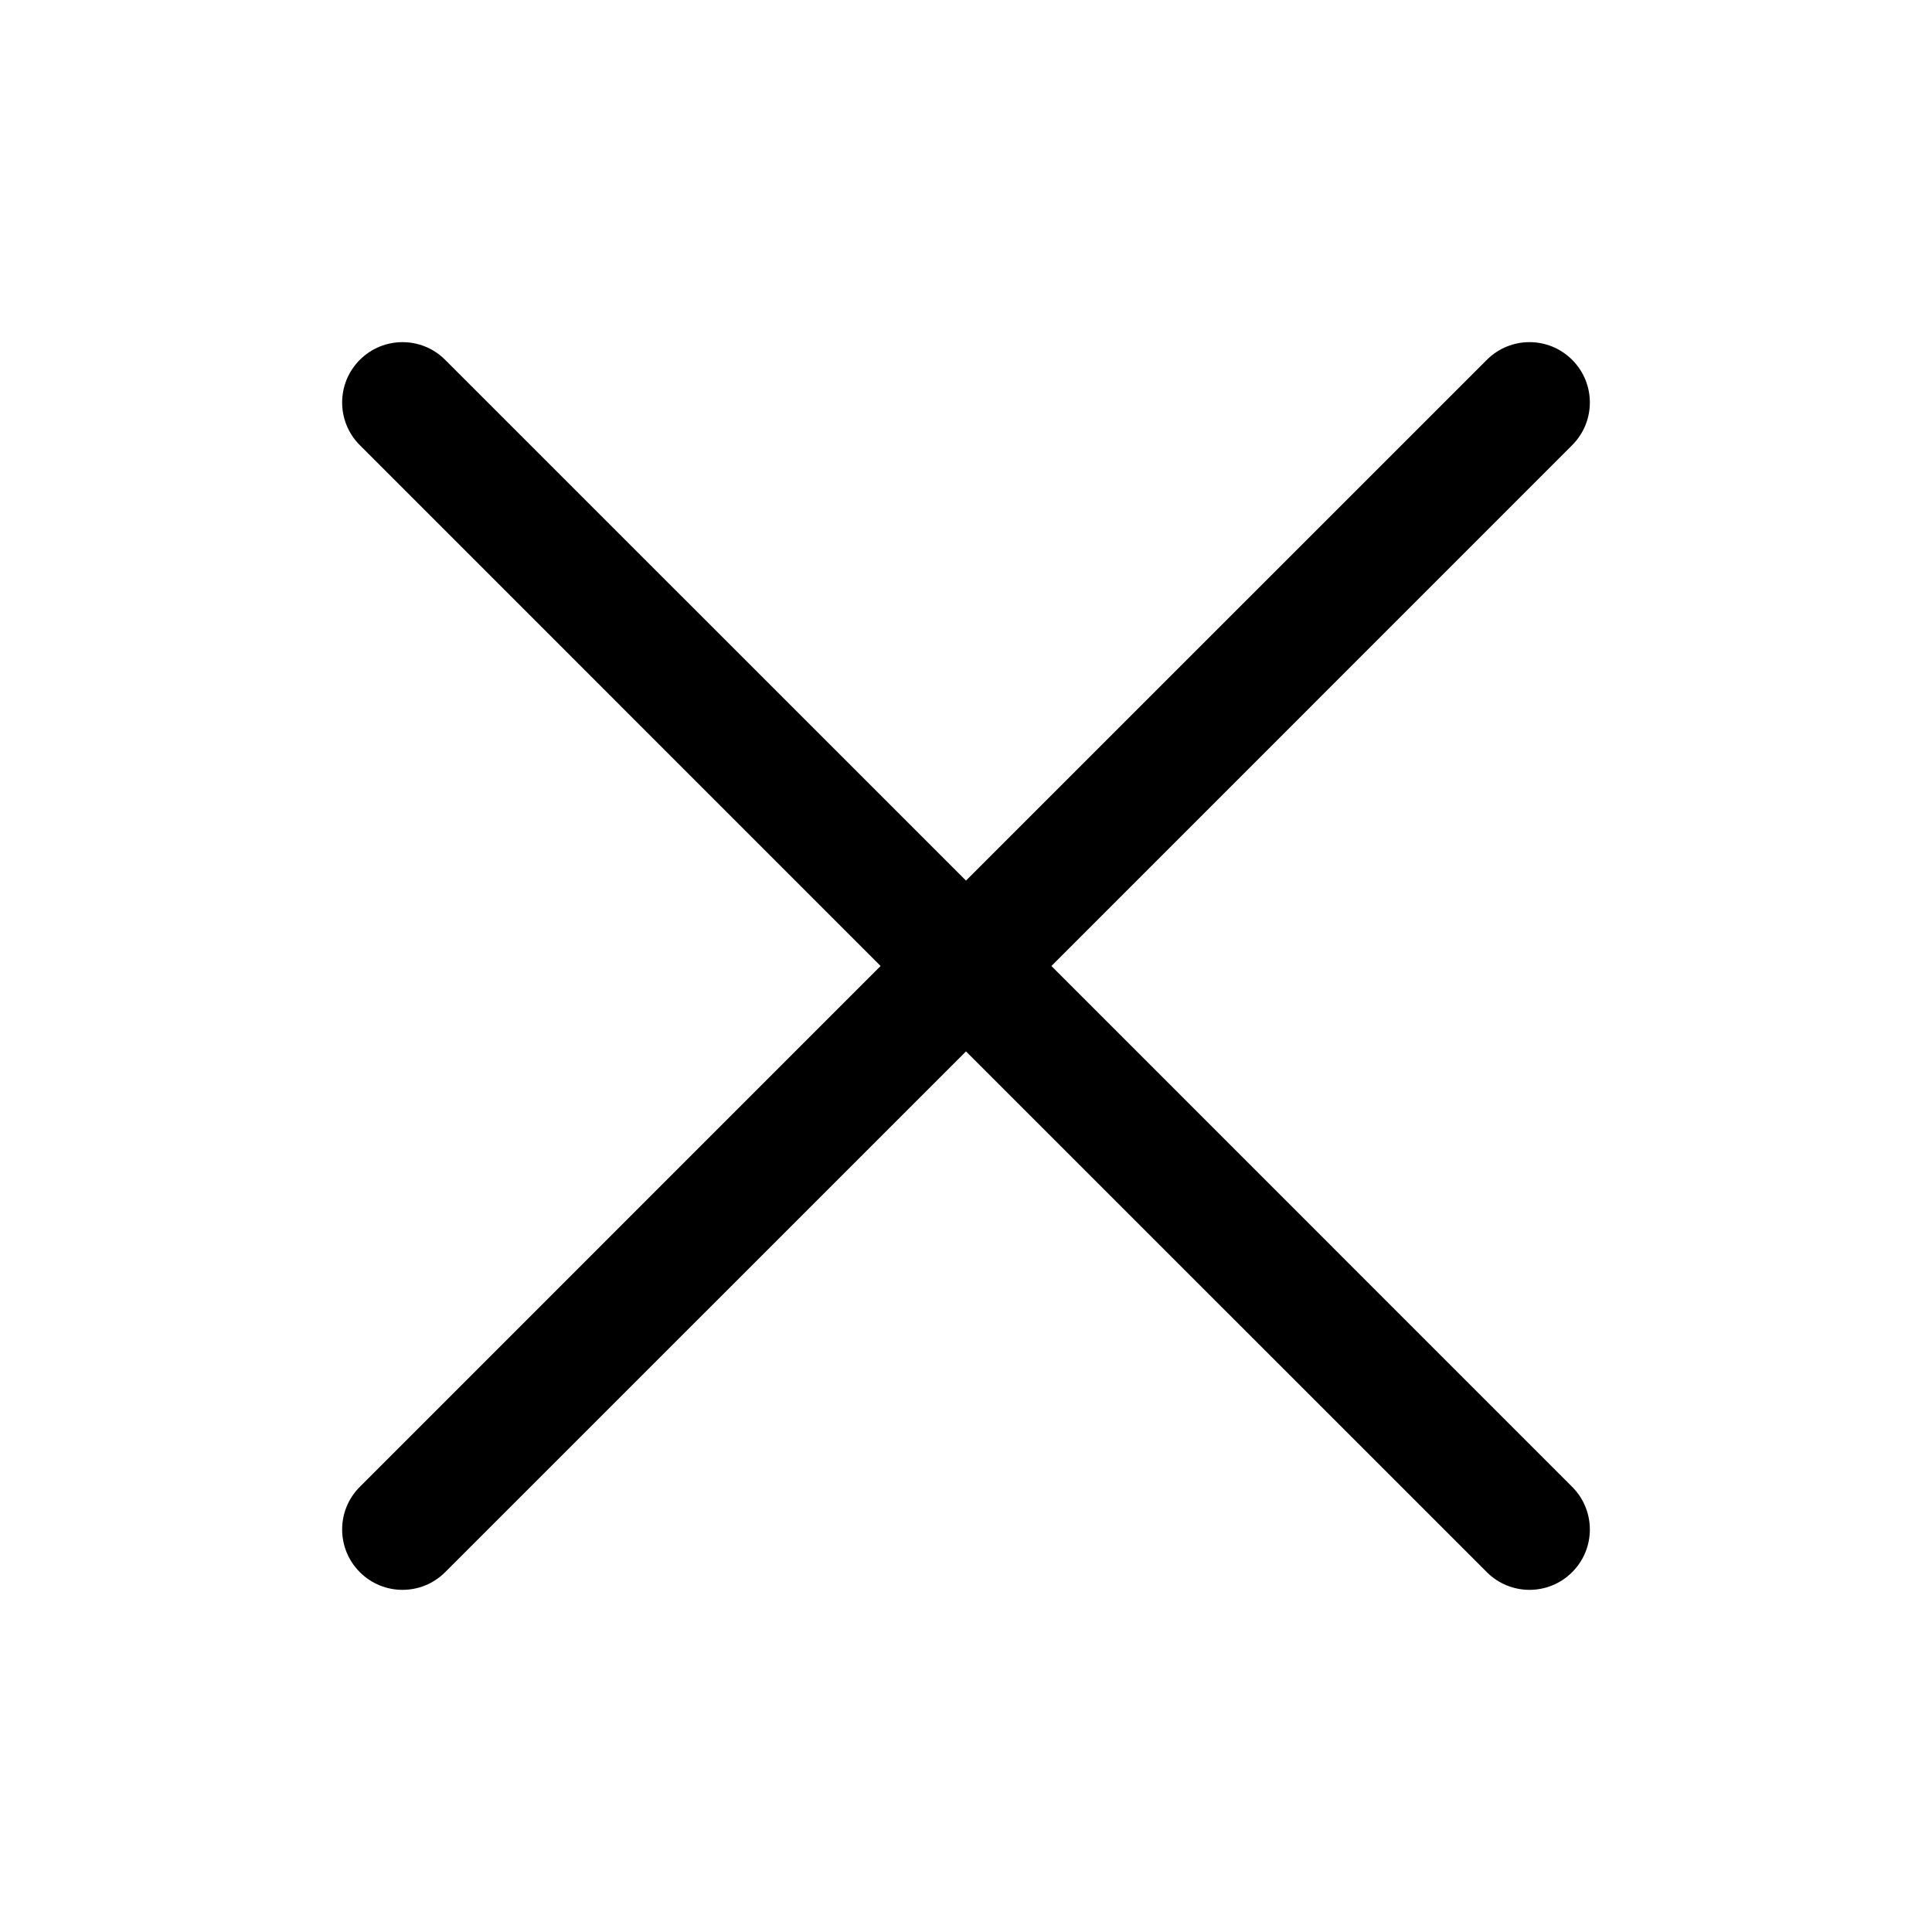
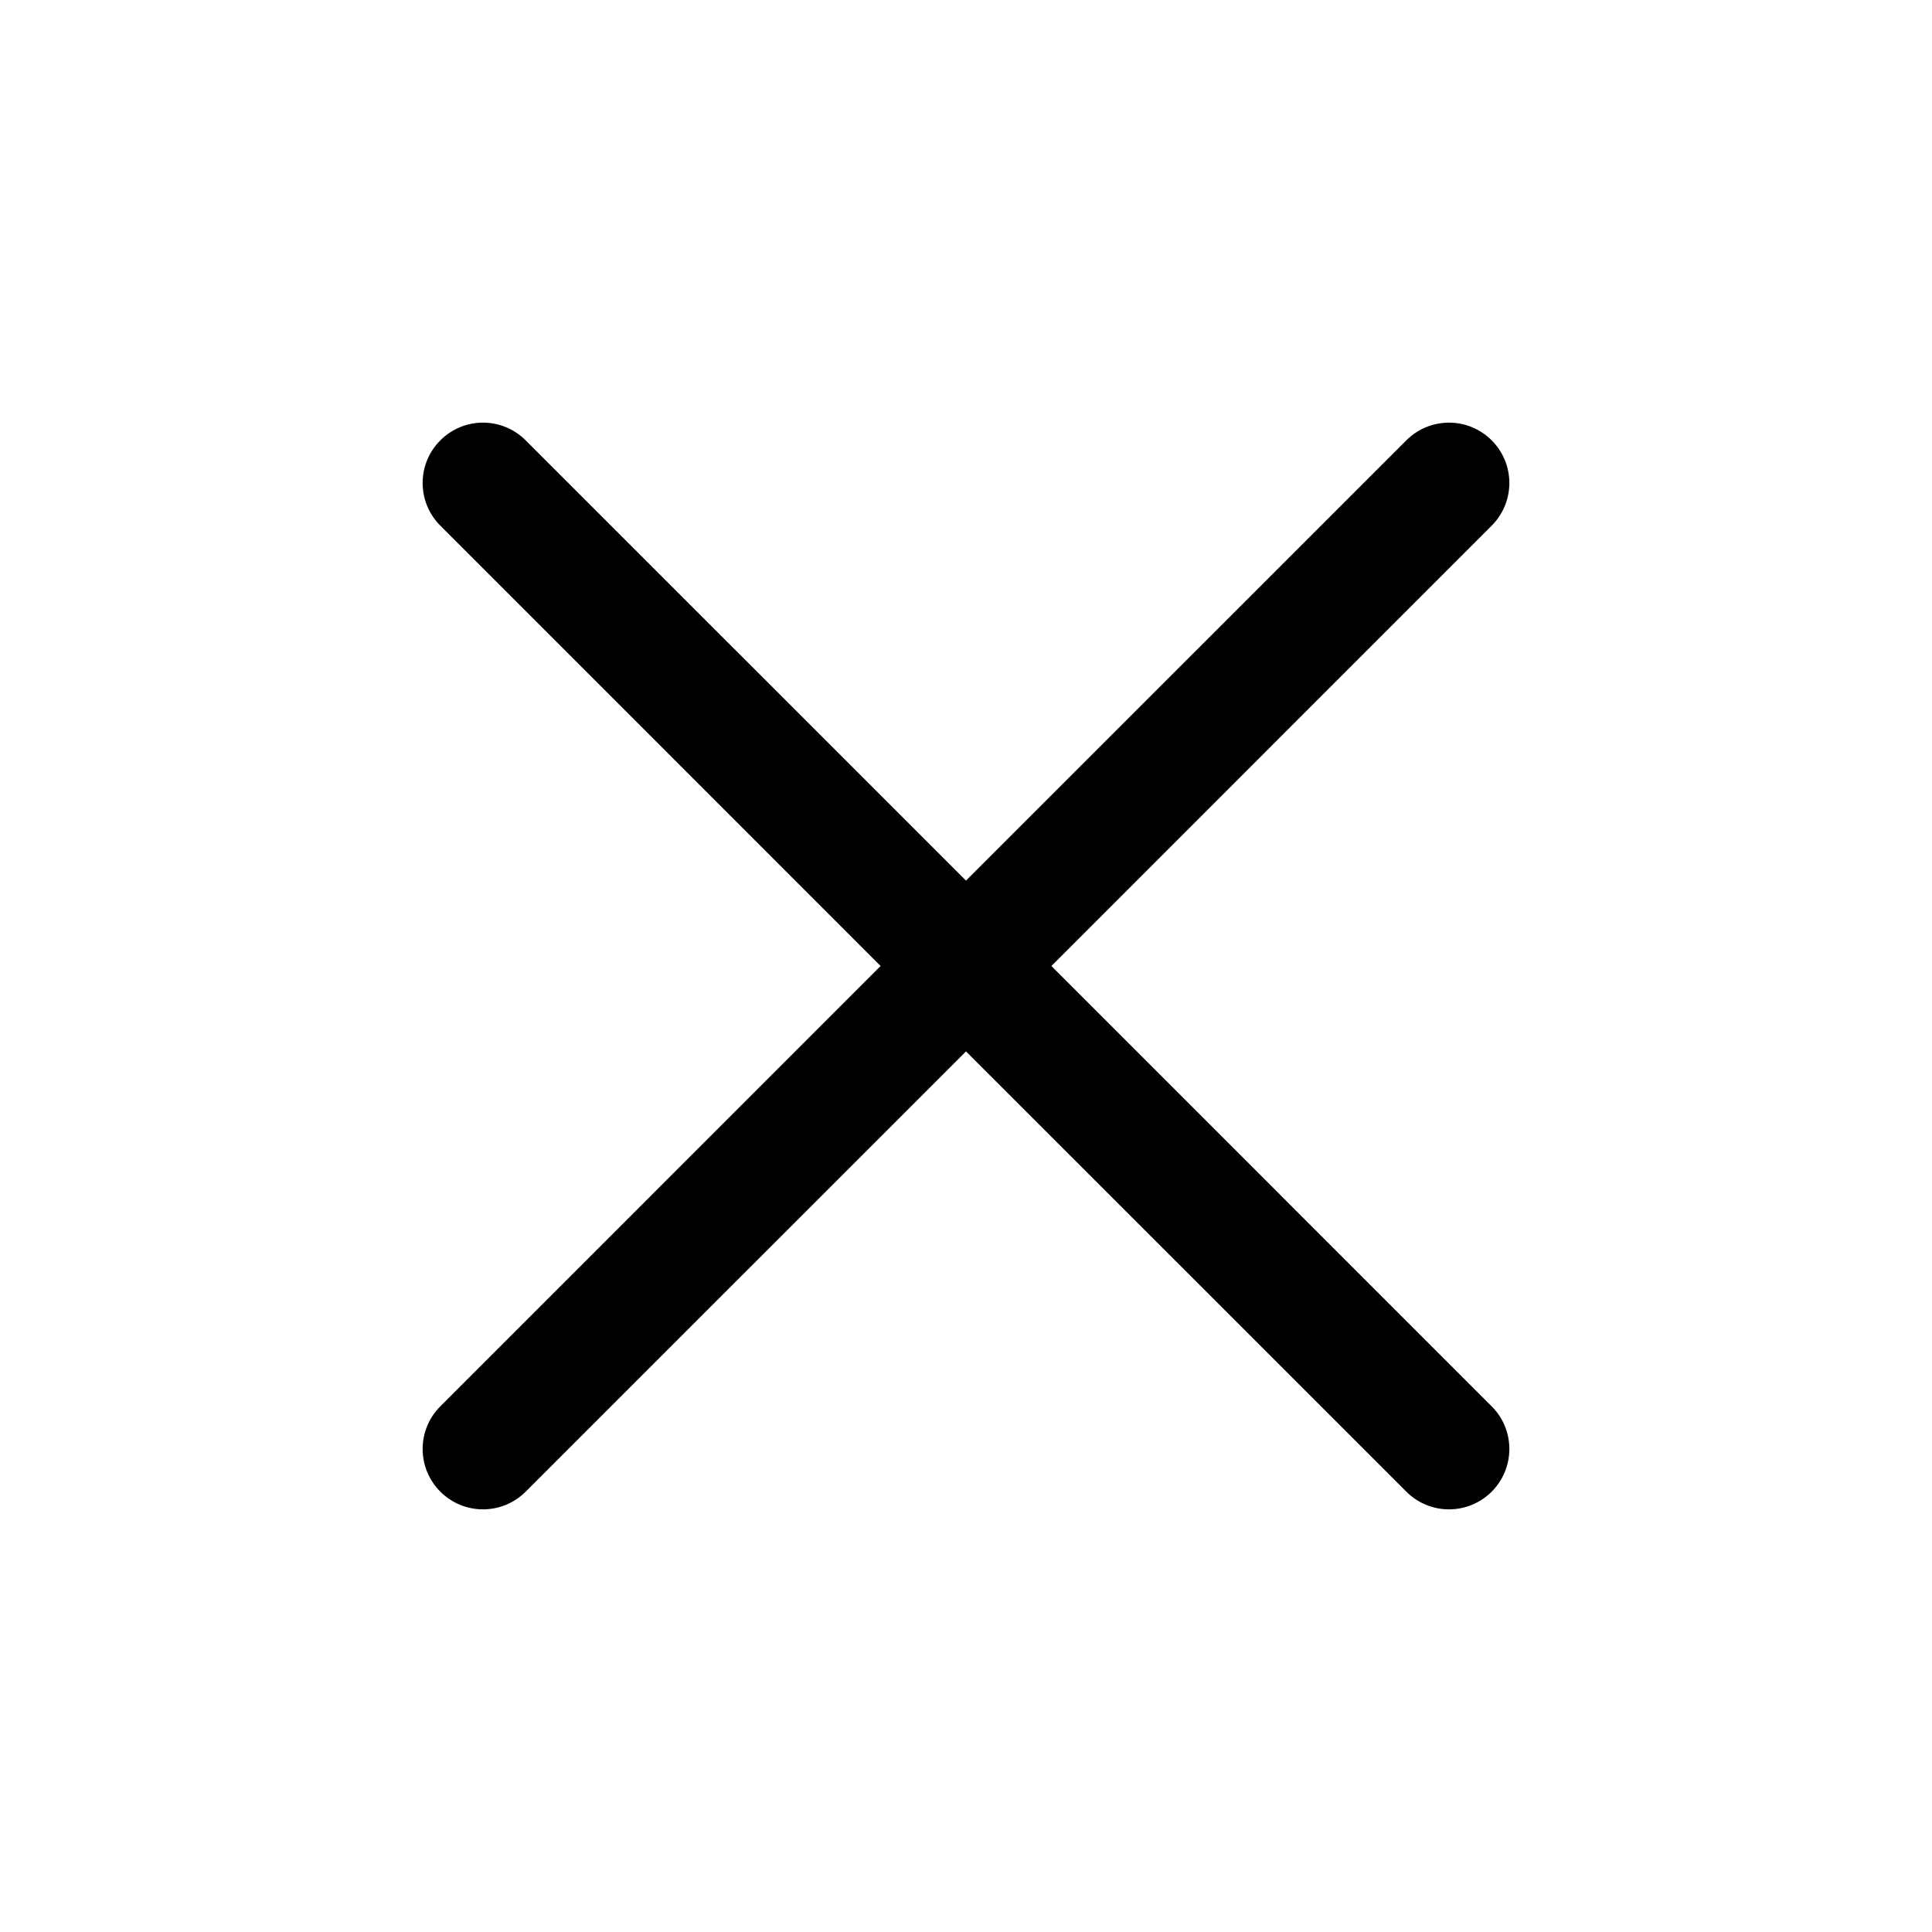
<svg xmlns="http://www.w3.org/2000/svg" width="24" height="24" viewBox="0 0 24 24" fill="none">
-   <path fill-rule="evenodd" clip-rule="evenodd" d="M19.53 4.47C19.823 4.763 19.823 5.237 19.53 5.53L13.061 12L19.53 18.47C19.823 18.763 19.823 19.237 19.53 19.53C19.237 19.823 18.763 19.823 18.47 19.53L12 13.061L5.53 19.53C5.237 19.823 4.763 19.823 4.47 19.53C4.177 19.237 4.177 18.762 4.47 18.47L10.939 12L4.47 5.53C4.177 5.237 4.177 4.763 4.47 4.47C4.763 4.177 5.237 4.177 5.53 4.47L12 10.939L18.47 4.47C18.763 4.177 19.237 4.177 19.53 4.47Z" fill="black" />
+   <path fill-rule="evenodd" clip-rule="evenodd" d="M18.53 5.47C18.823 5.763 18.823 6.237 18.53 6.53L13.061 12L18.53 17.47C18.823 17.762 18.823 18.237 18.53 18.53C18.237 18.823 17.763 18.823 17.47 18.53L12 13.061L6.53 18.53C6.237 18.823 5.763 18.823 5.47 18.53C5.177 18.237 5.177 17.762 5.47 17.47L10.939 12L5.47 6.53C5.177 6.237 5.177 5.763 5.47 5.47C5.763 5.177 6.237 5.177 6.53 5.47L12 10.939L17.47 5.47C17.763 5.177 18.237 5.177 18.53 5.47Z" fill="black" />
</svg>
